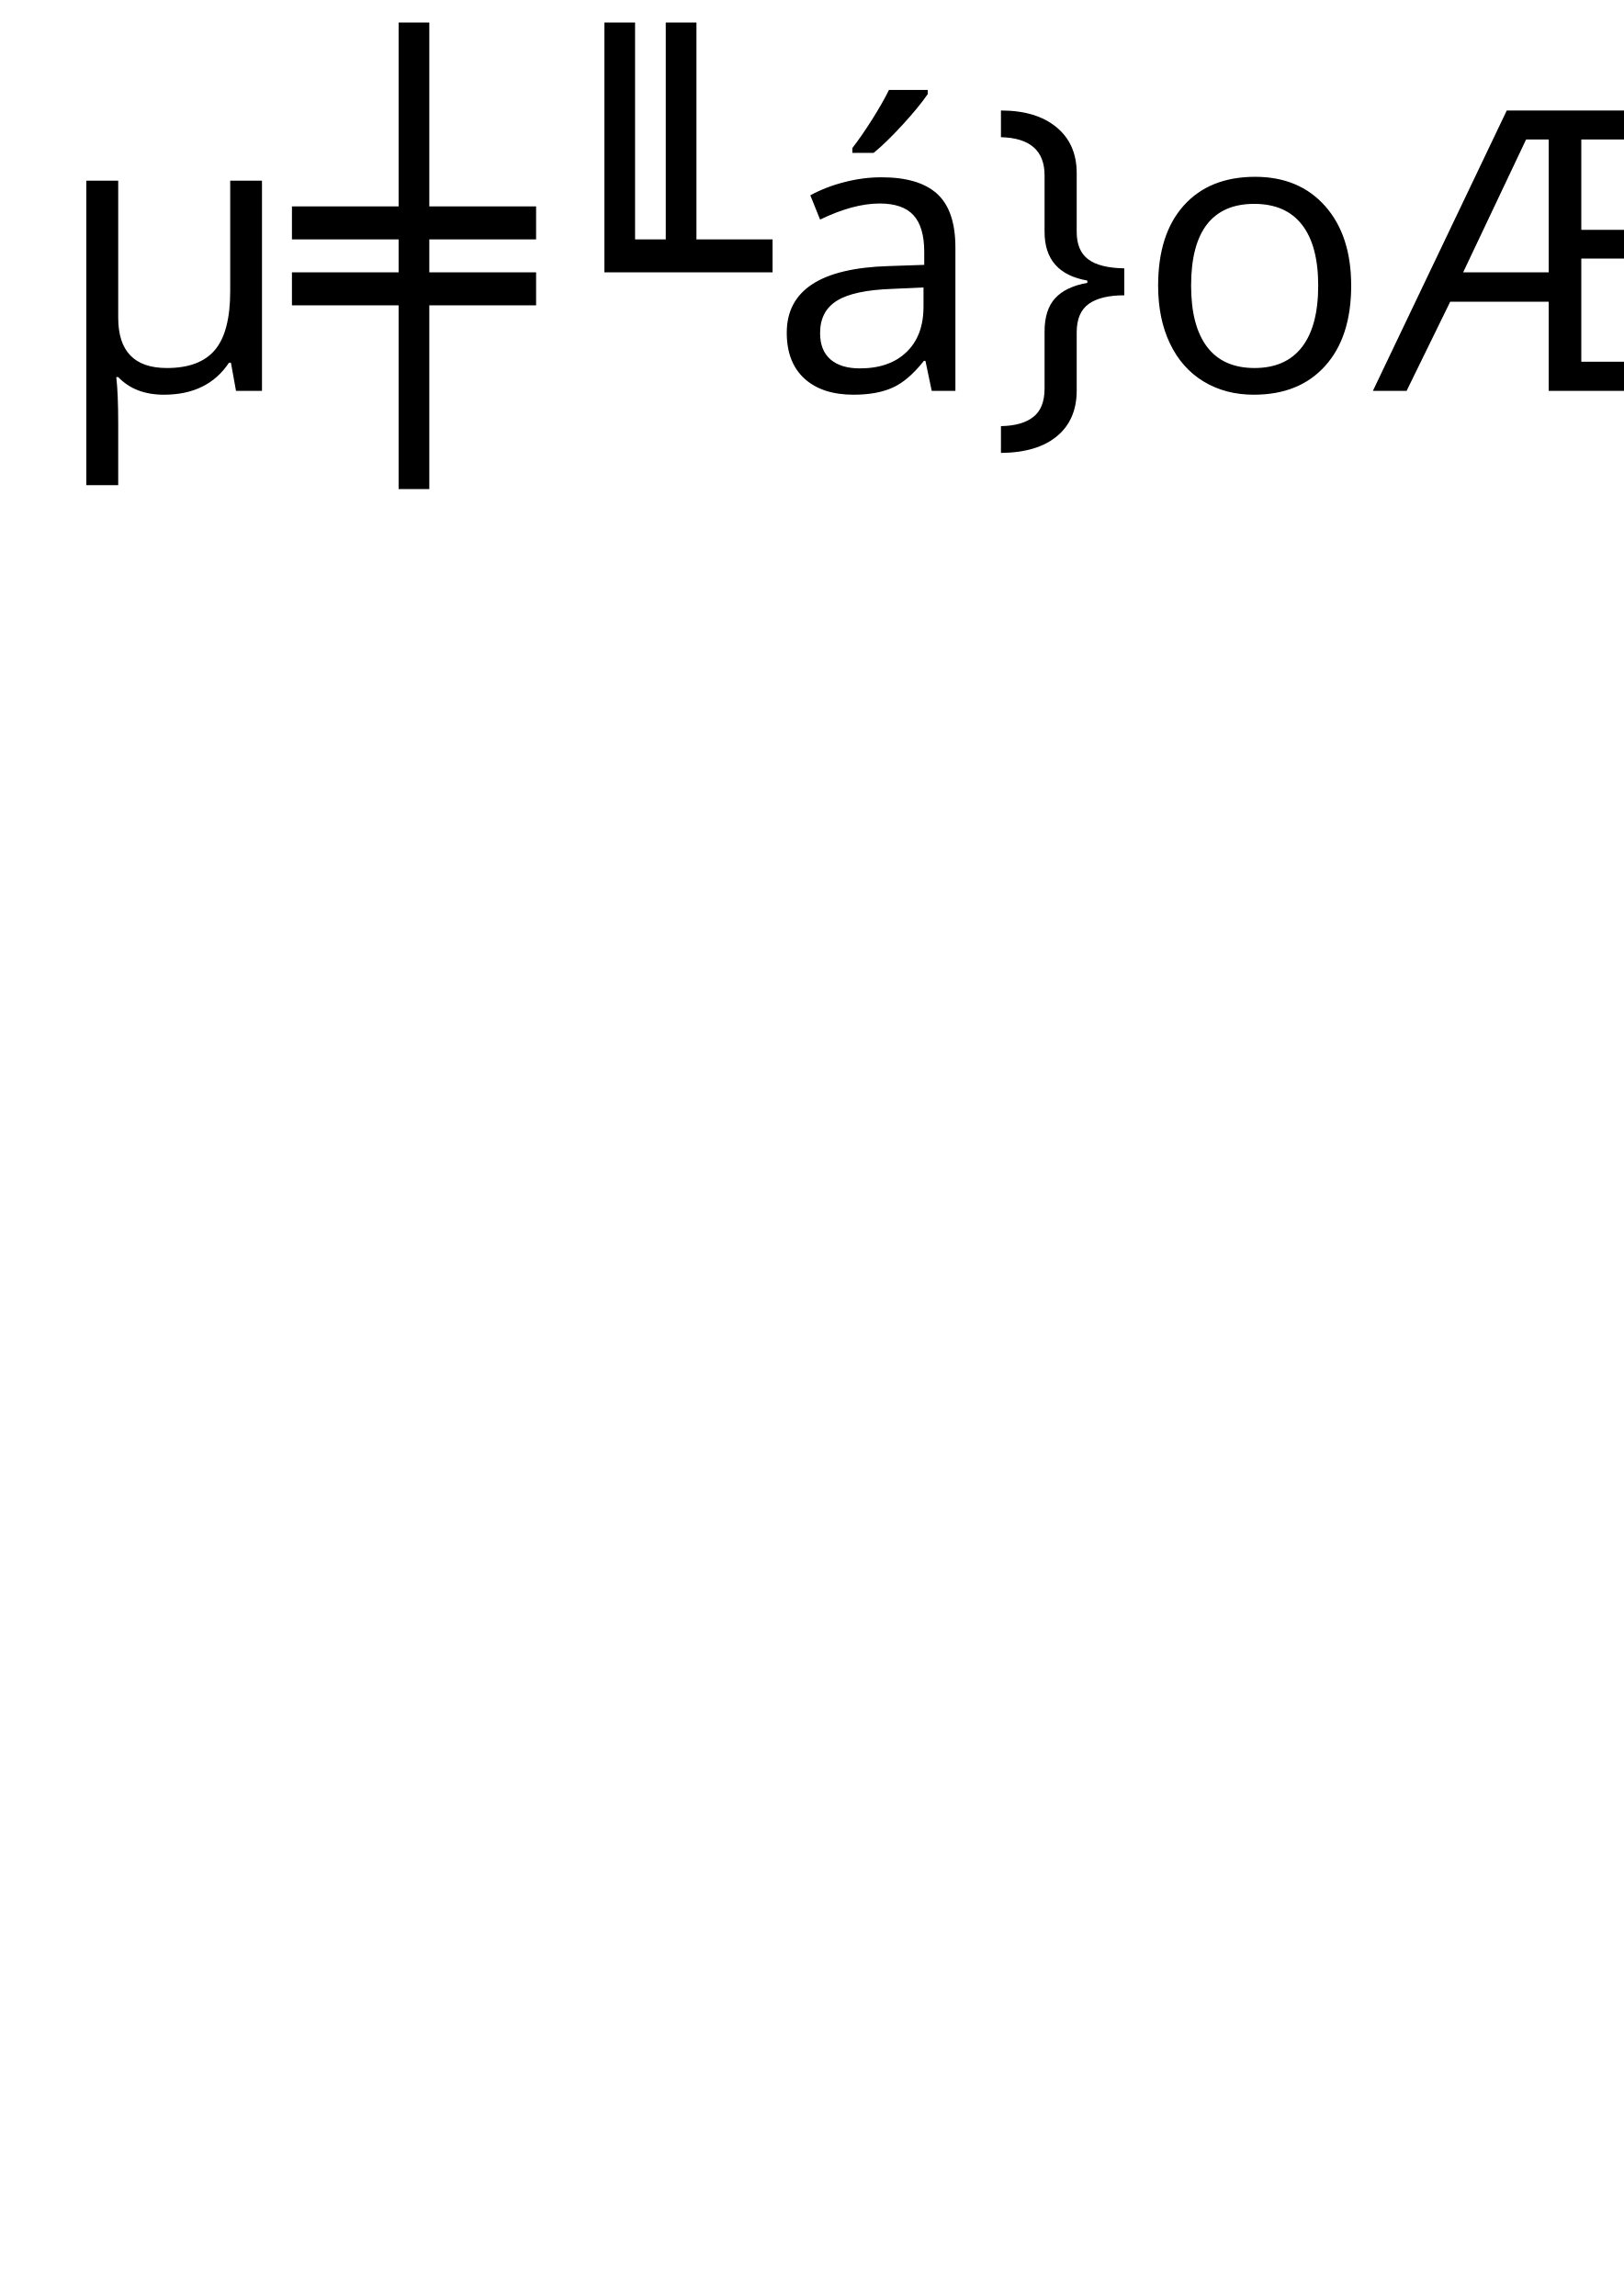
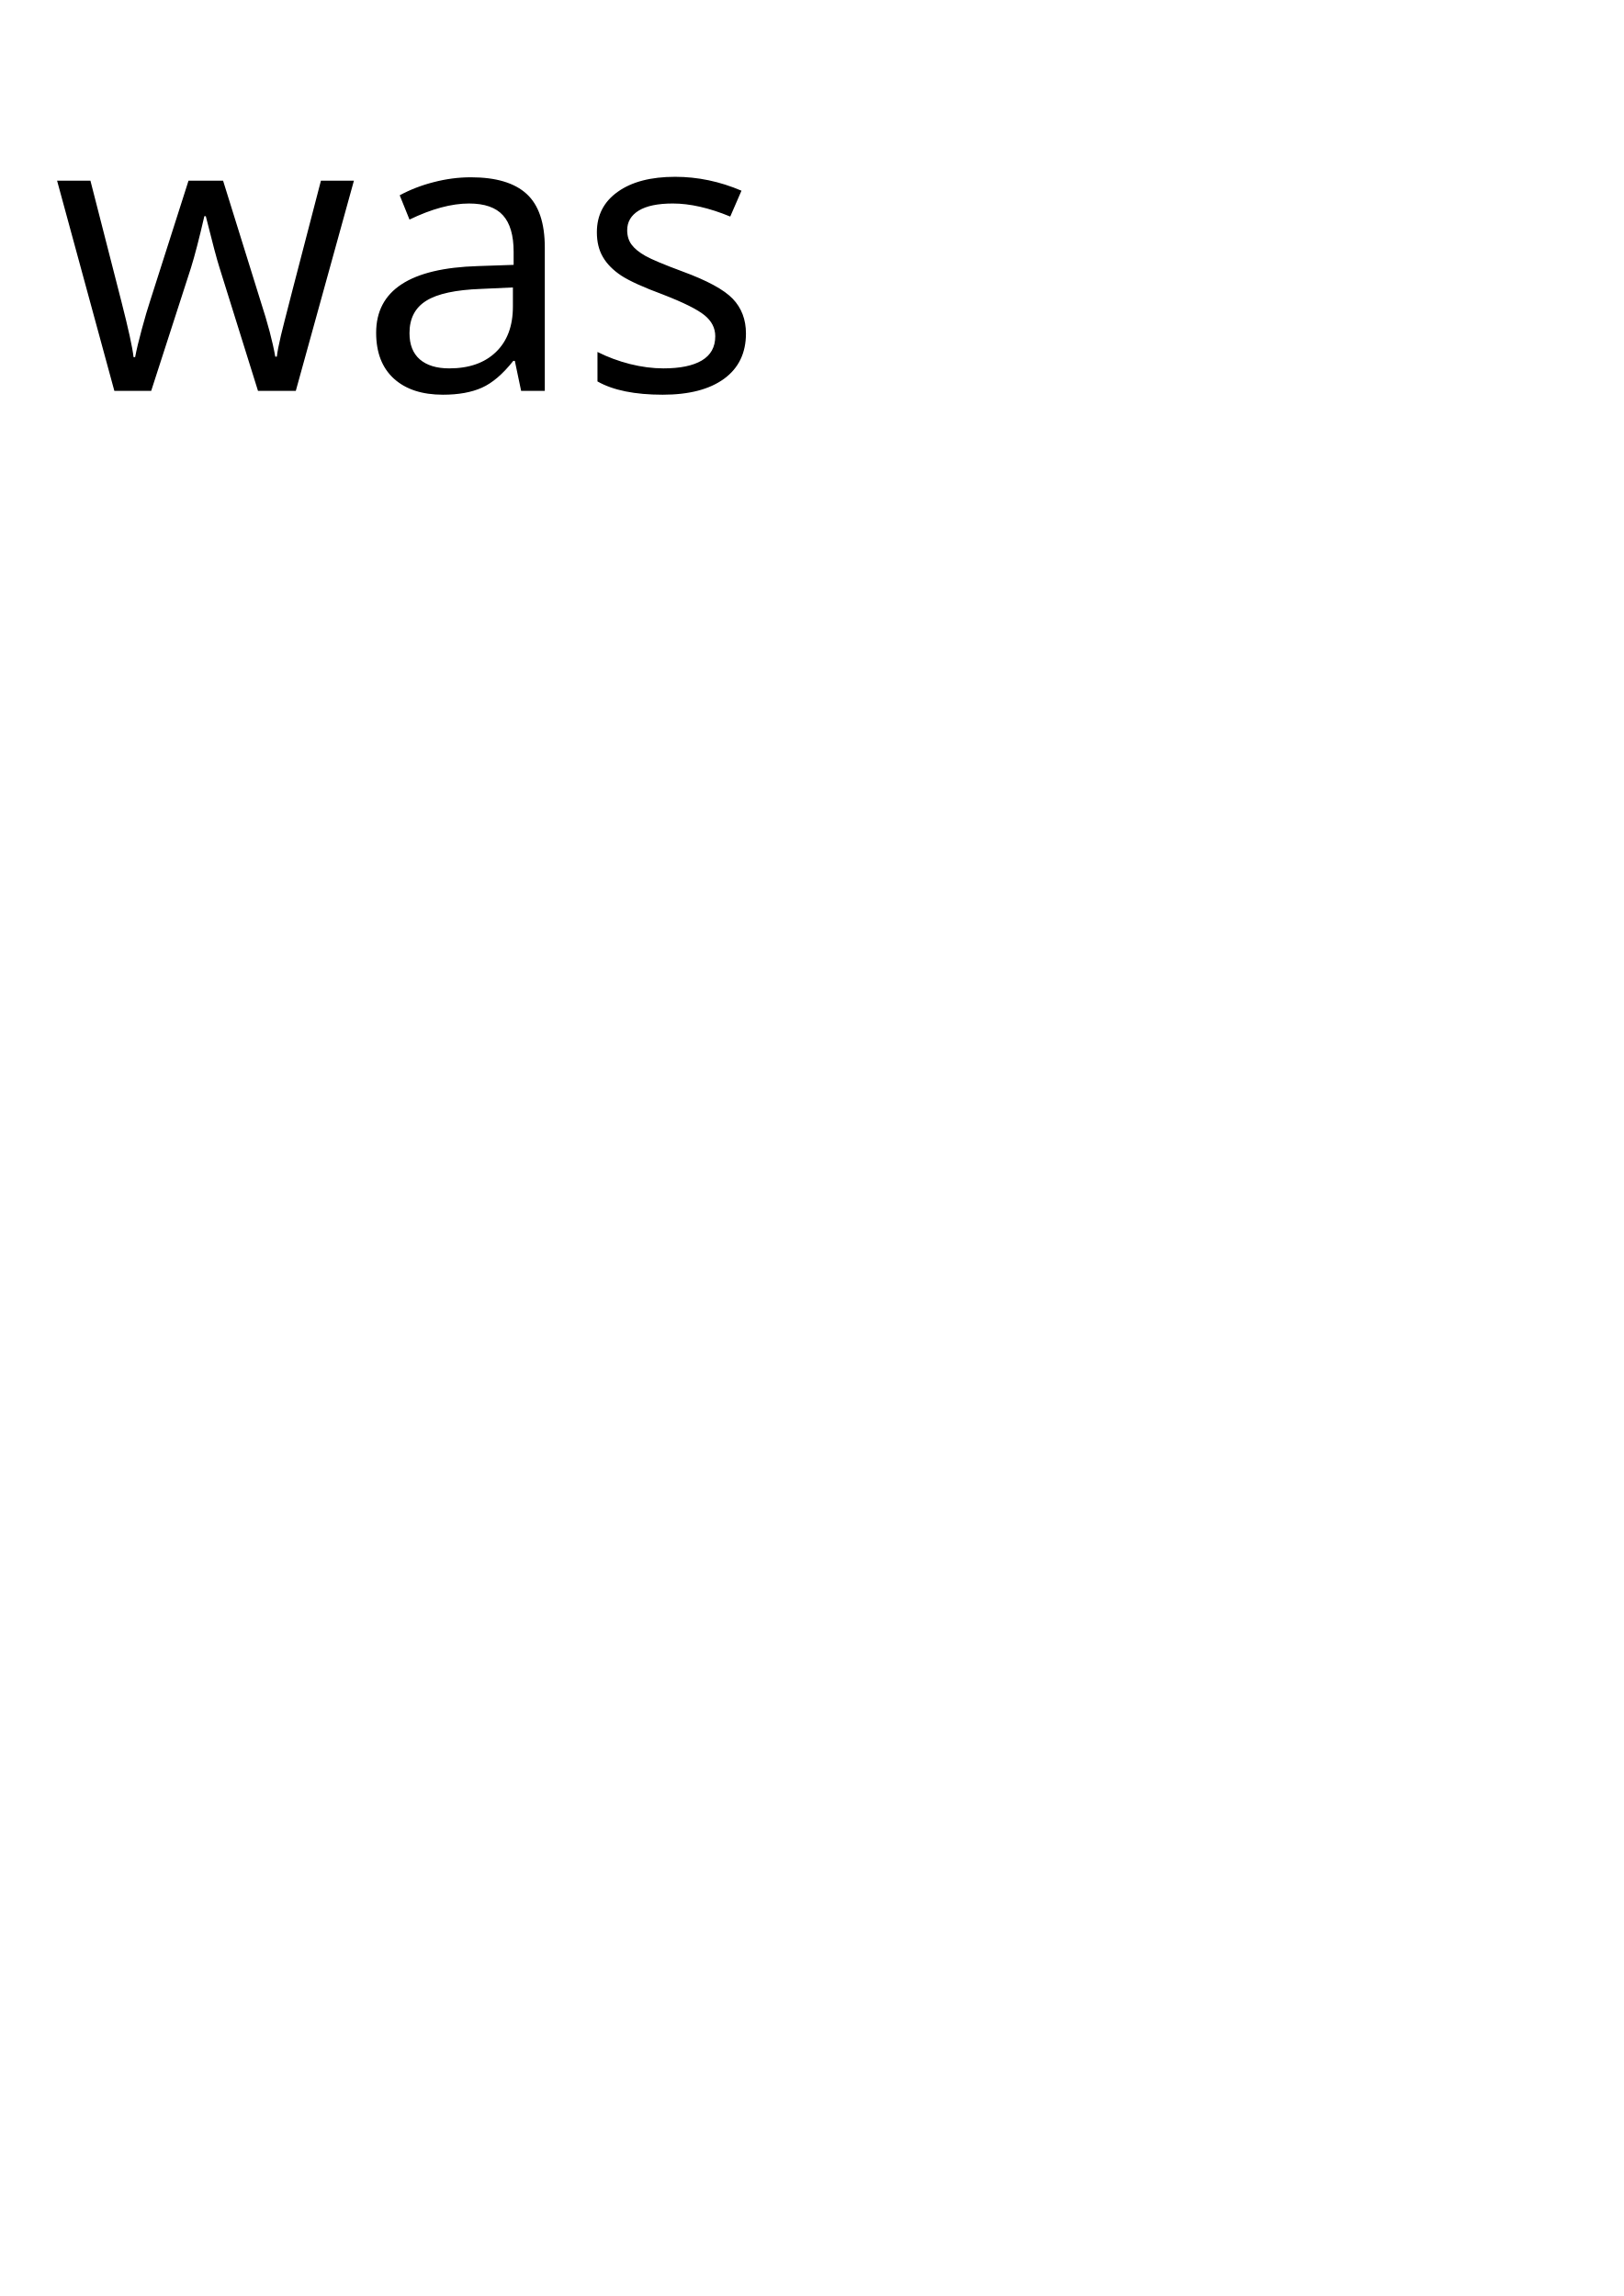
<svg xmlns="http://www.w3.org/2000/svg" xmlns:ns1="http://www.spd-bautzen.de/kg" width="210mm" height="297mm" viewBox="0 0 210 297" version="1.1" id="svg8">
  <defs id="defs2" />
  <g id="layer1">
    <text xml:space="preserve" style="font-style:normal;font-variant:normal;font-weight:normal;font-stretch:normal;font-size:4.233px;line-height:1.25;font-family:'Open Sans';-inkscape-font-specification:'Open Sans';letter-spacing:0px;word-spacing:0px;fill:#000000;fill-opacity:1;stroke:none;stroke-width:0.265" x="6.804" y="50.56" id="text817">
-       <tspan id="tspan815" x="6.804" y="50.56" style="font-size:50.8px;stroke-width:0.265" ns1:type="text" ns1:id="0">µ╪╙á}oÆ</tspan>
+       <tspan id="tspan815" x="6.804" y="50.56" style="font-size:50.8px;stroke-width:0.265" ns1:type="text" ns1:id="0">was</tspan>
    </text>
  </g>
</svg>
